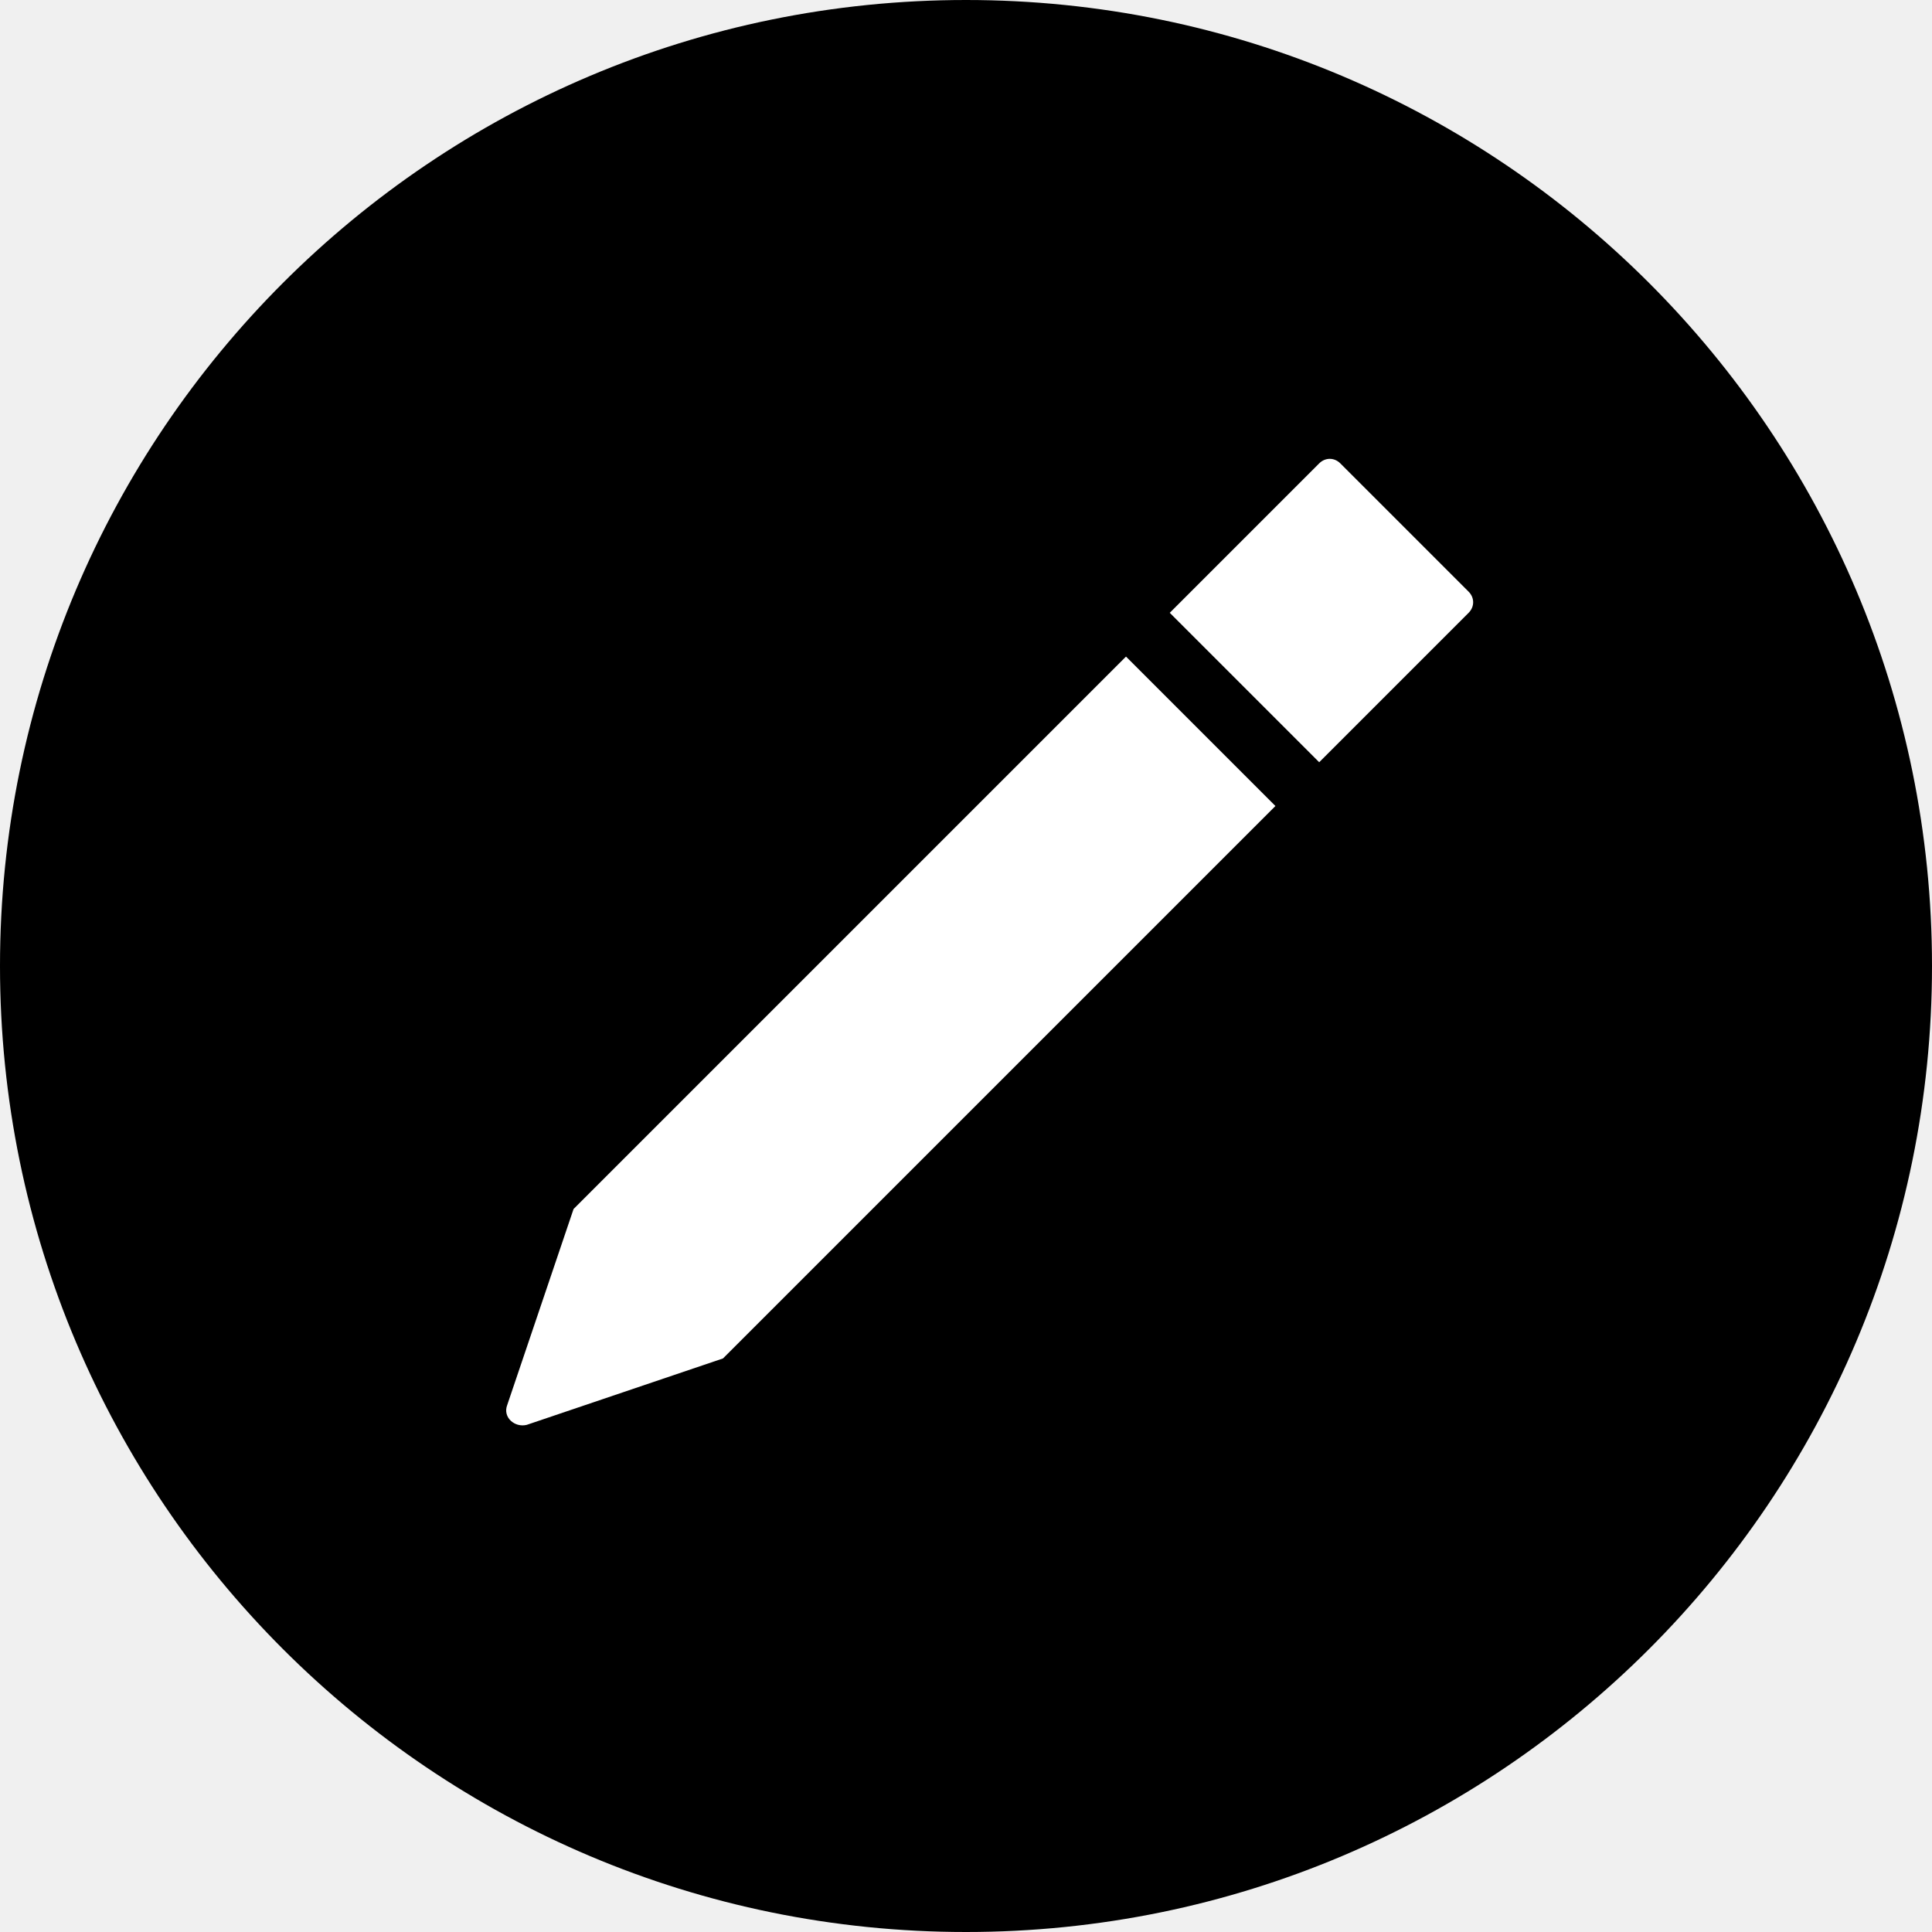
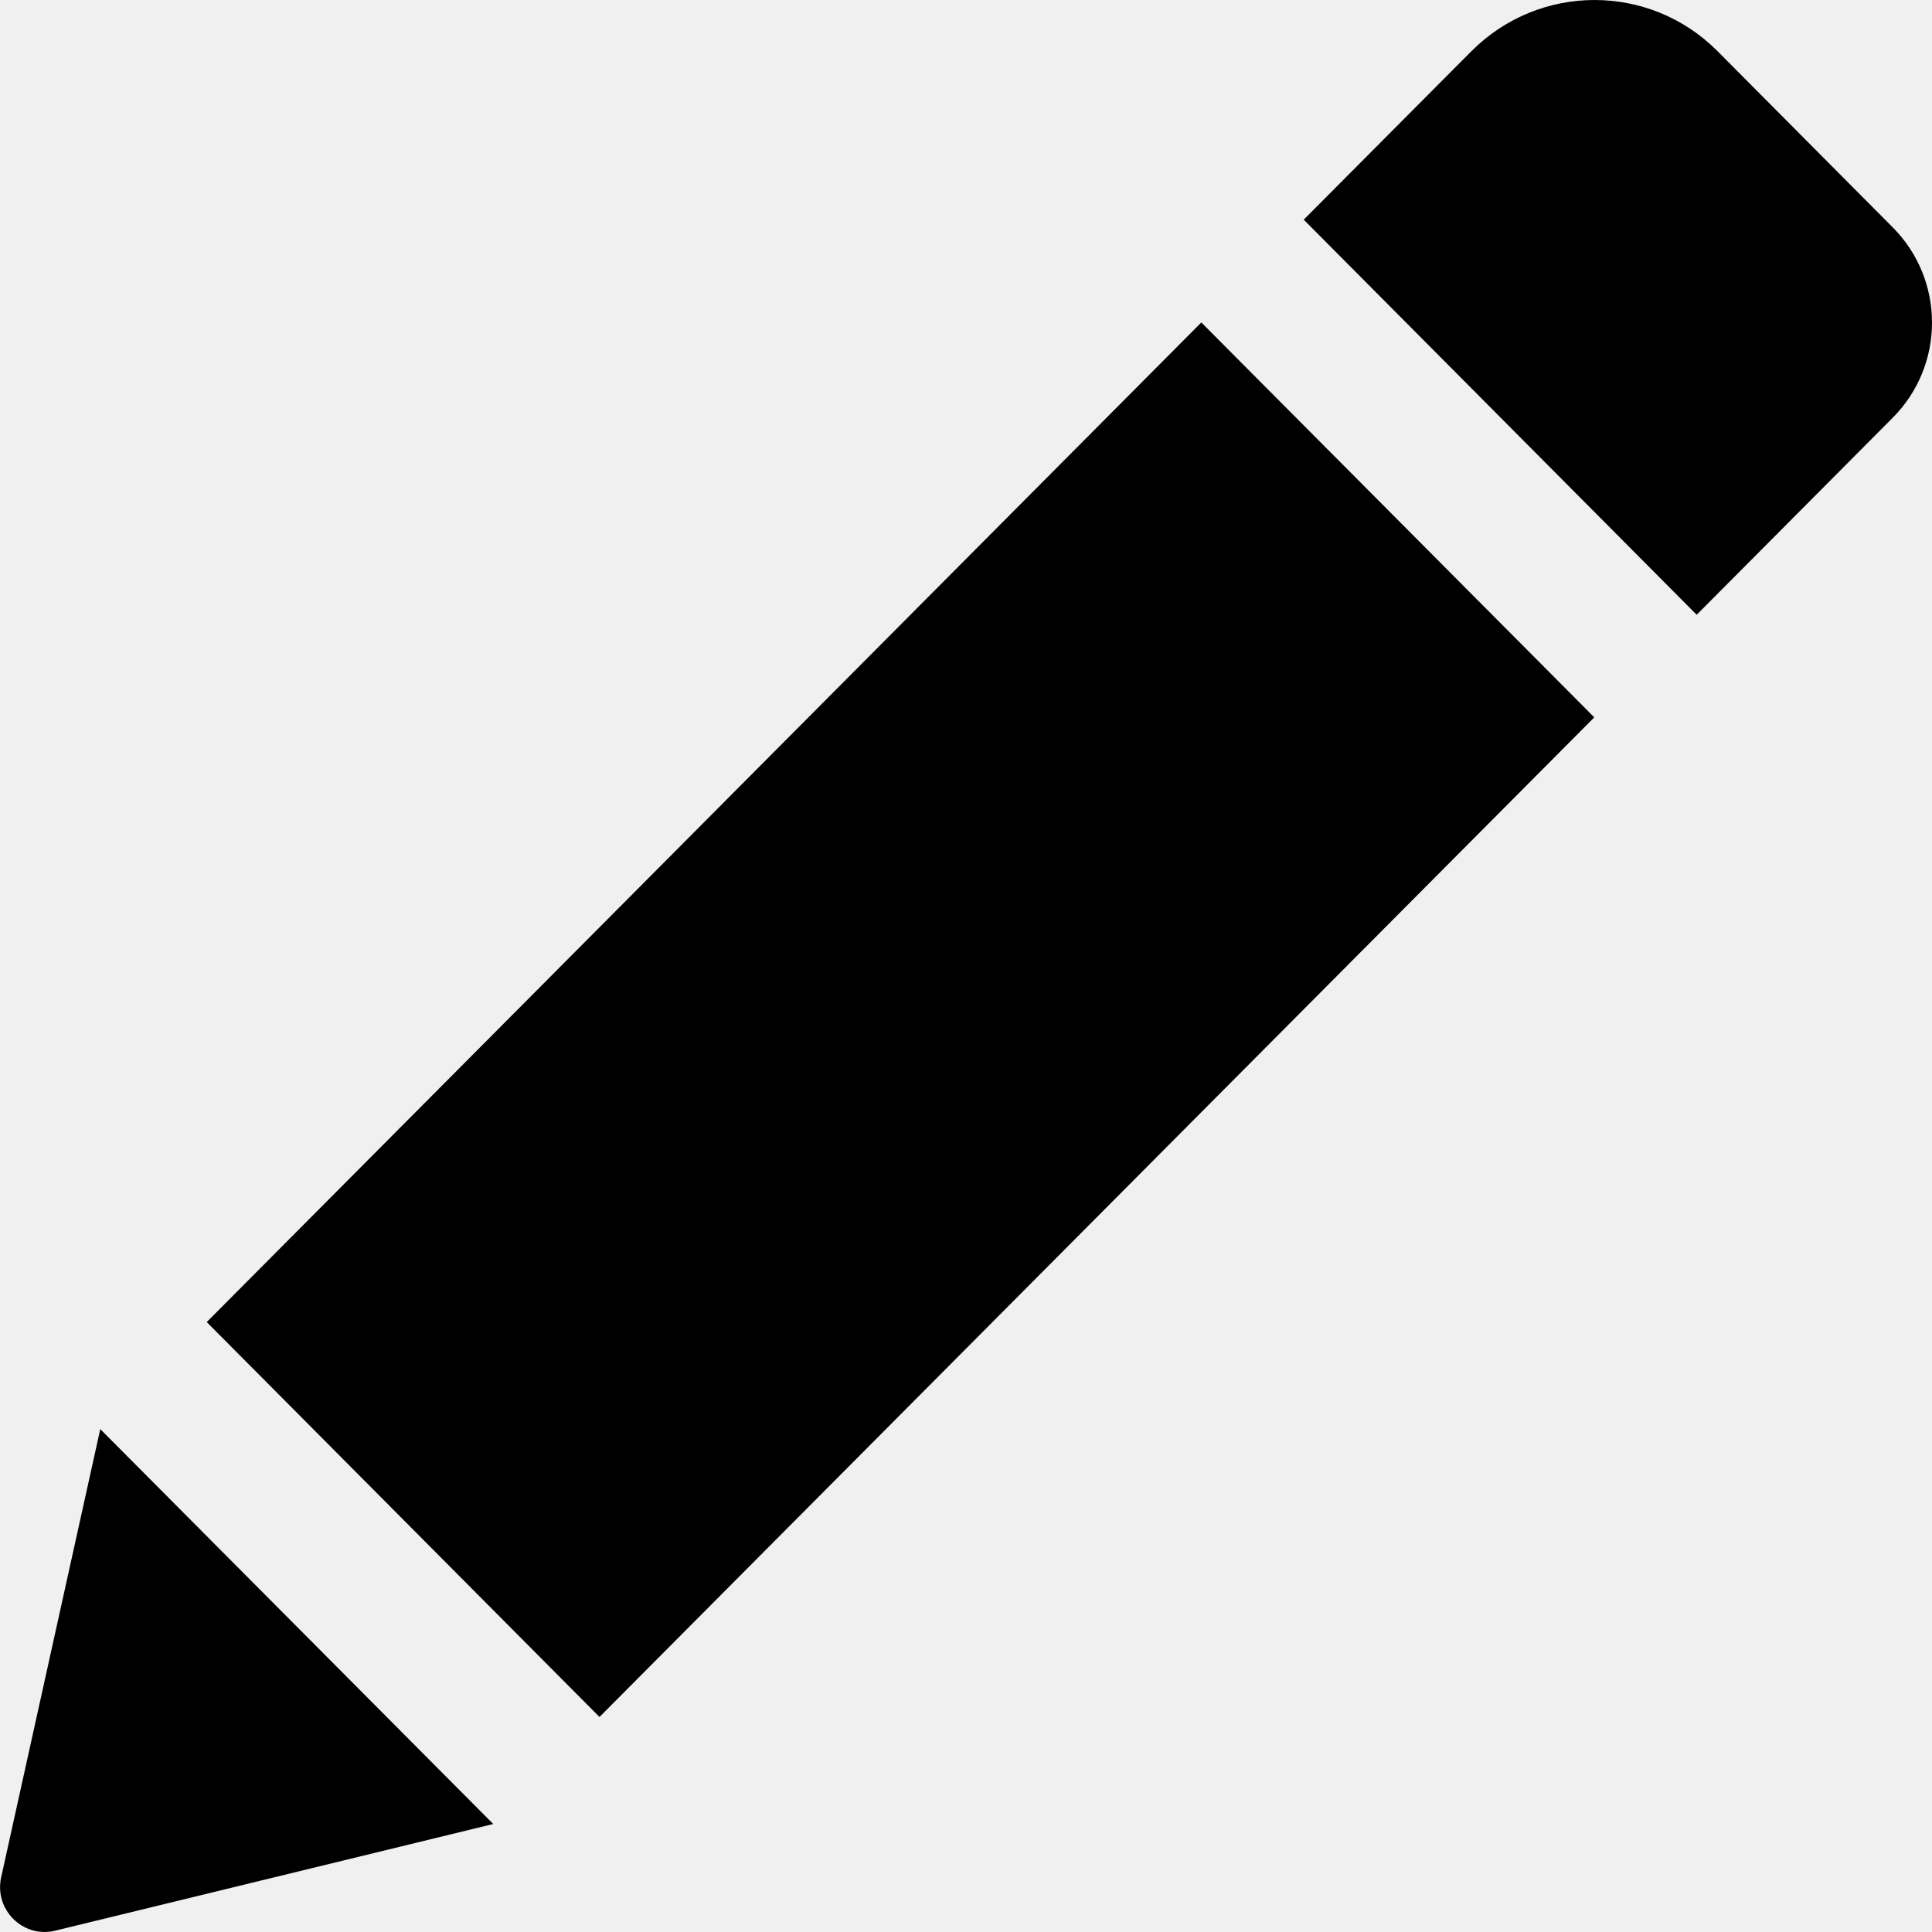
- <svg xmlns="http://www.w3.org/2000/svg" id="Layer_1" style="enable-background:new 0 0 128 128;" version="1.1" viewBox="0 0 128 128" xml:space="preserve">
-   <style type="text/css">
- 	.st0{fill:#FFFFFF;}
- </style>
-   <circle cx="64" cy="64" r="64" />
-   <g>
-     <path class="st0" d="M87.4,50.5l9.9-9.9c0.4-0.4,0.4-1,0-1.4l-8.5-8.5c-0.4-0.4-1-0.4-1.4,0l-9.9,9.9L87.4,50.5z" />
-     <path class="st0" d="M74.6,43.5L38,80.1l-4.4,13c-0.3,0.8,0.5,1.5,1.3,1.3l13-4.4l36.6-36.6L74.6,43.5z" />
-   </g>
+ <svg xmlns="http://www.w3.org/2000/svg" width="10" height="10" viewBox="0 0 10 10" fill="none">
+   <path d="M6.218 1.669L8.252 3.713L3.103 8.887L1.07 6.843L6.218 1.669ZM9.796 1.176L8.889 0.264C8.538 -0.088 7.969 -0.088 7.617 0.264L6.748 1.137L8.782 3.182L9.796 2.163C10.068 1.89 10.068 1.449 9.796 1.176ZM0.006 9.717C-0.031 9.884 0.119 10.034 0.286 9.993L2.553 9.441L0.519 7.397L0.006 9.717Z" fill="black" />
</svg>
